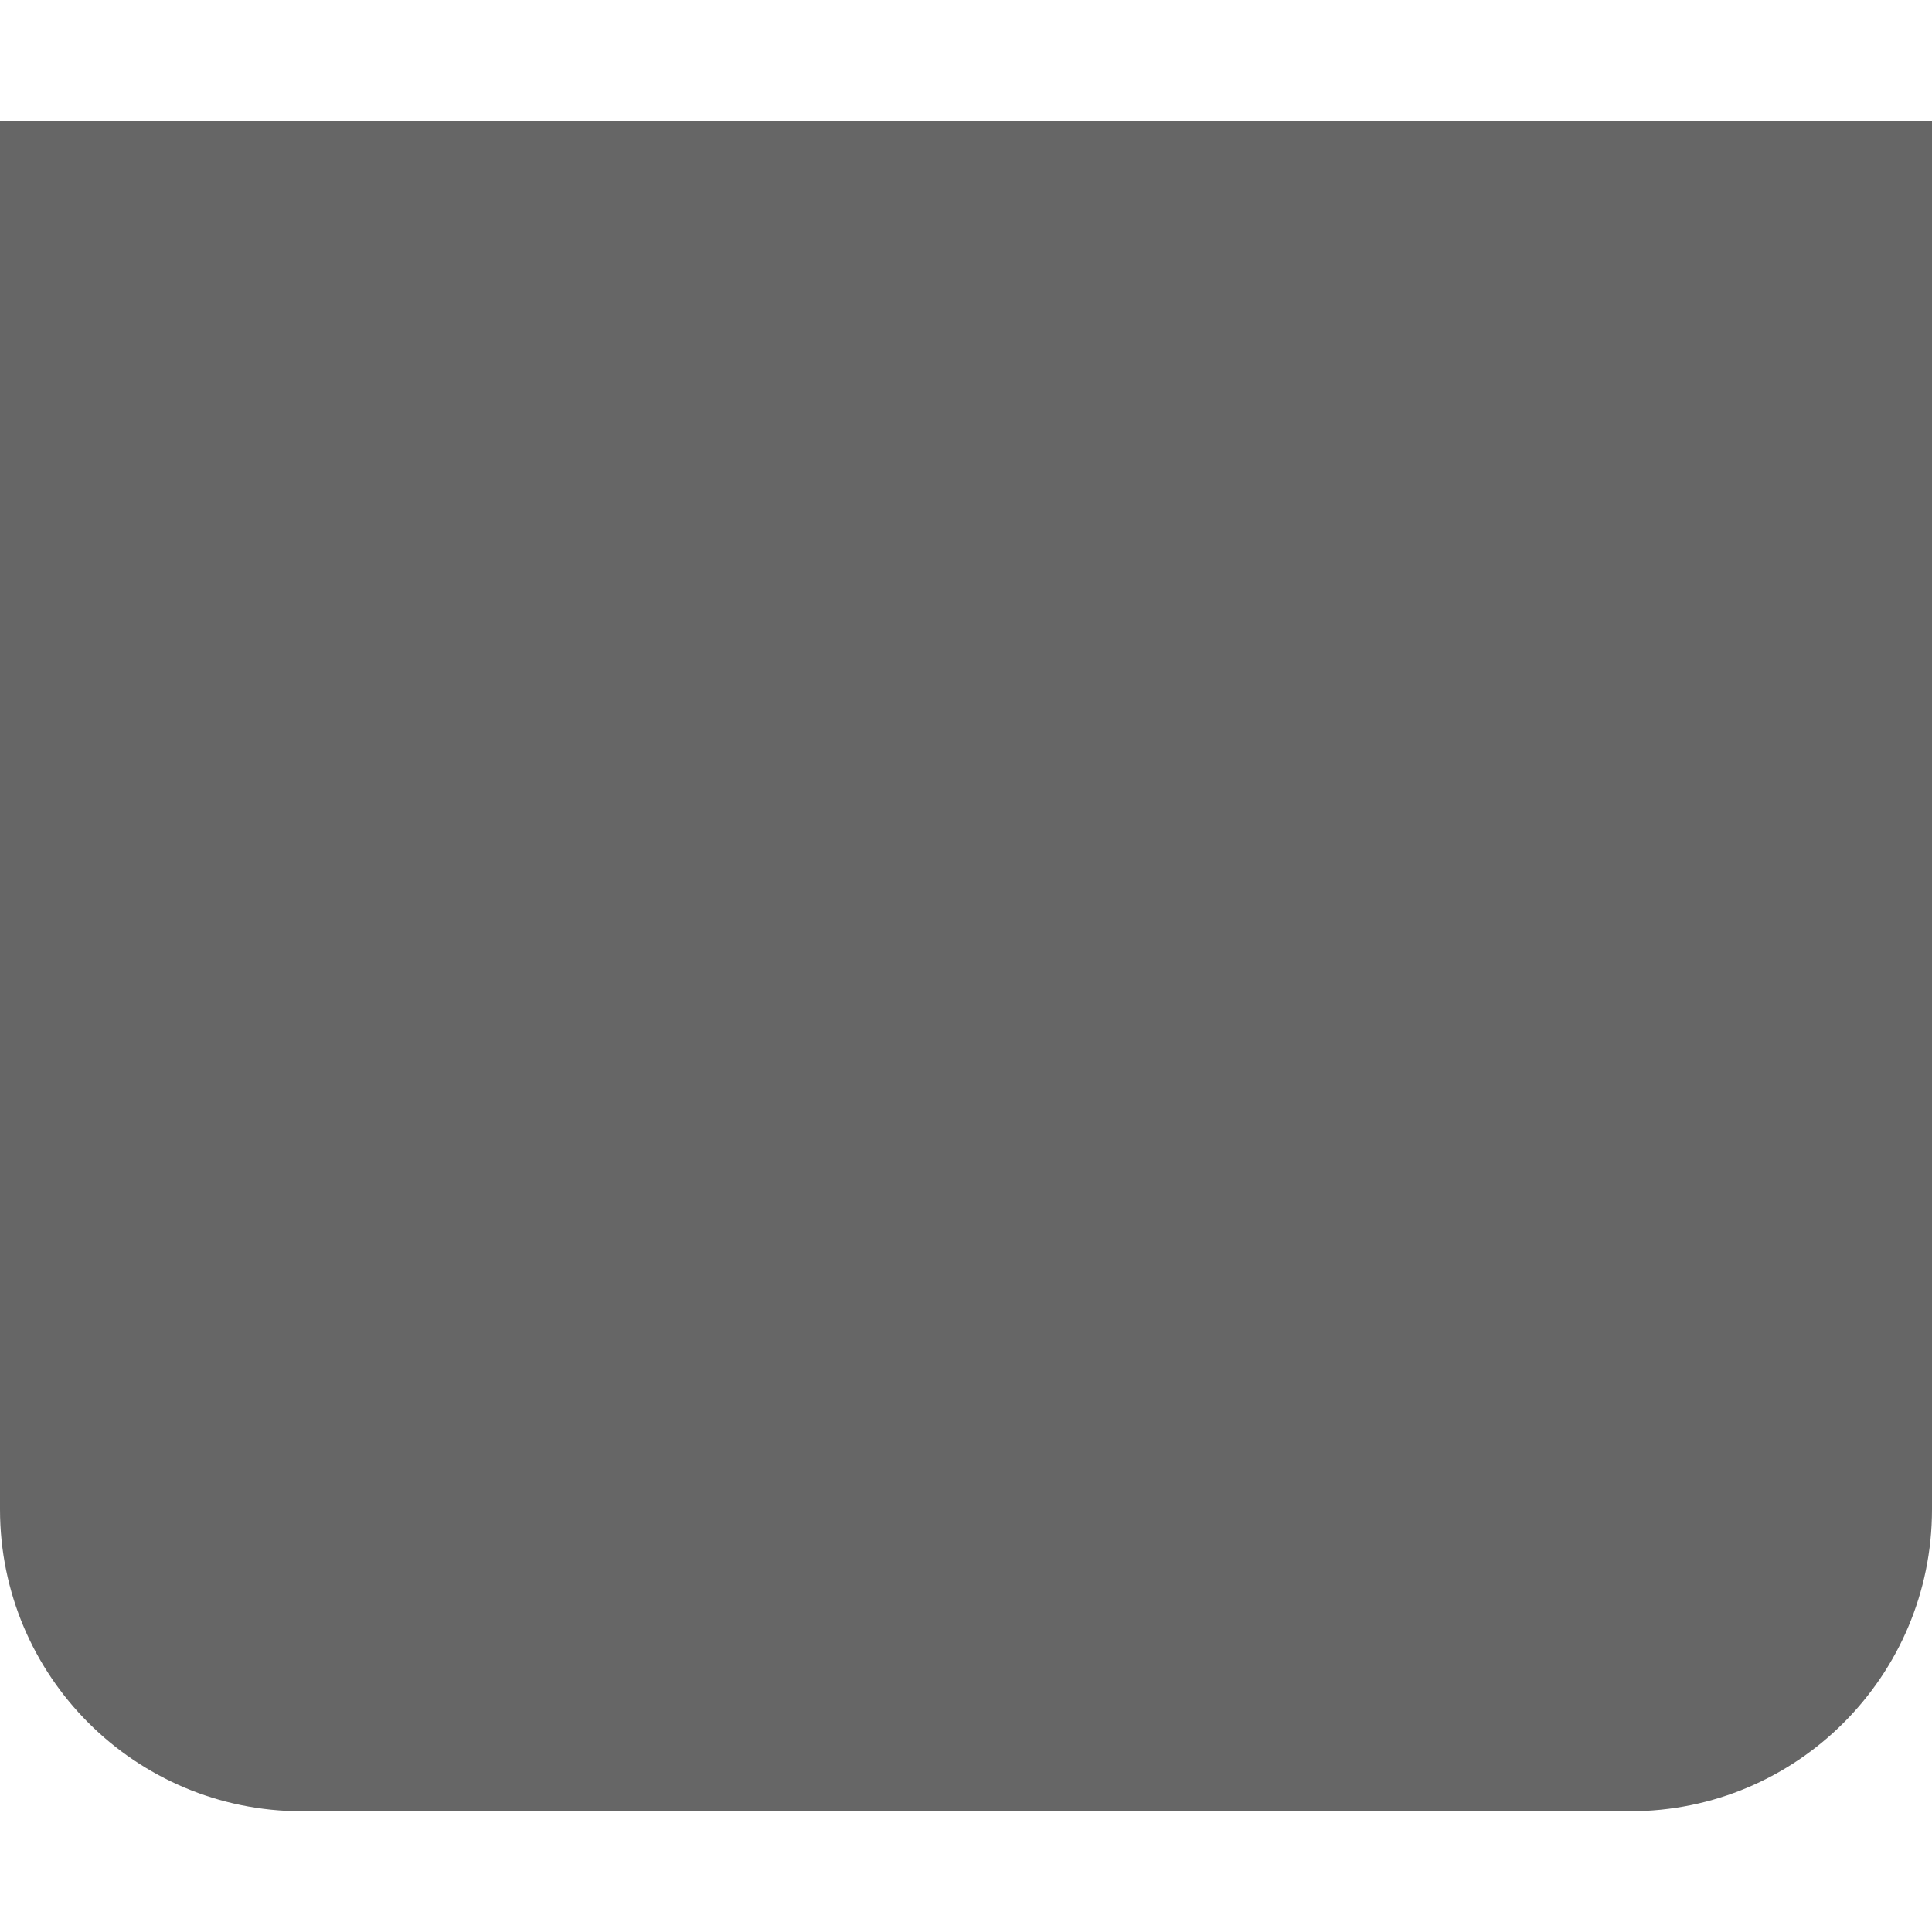
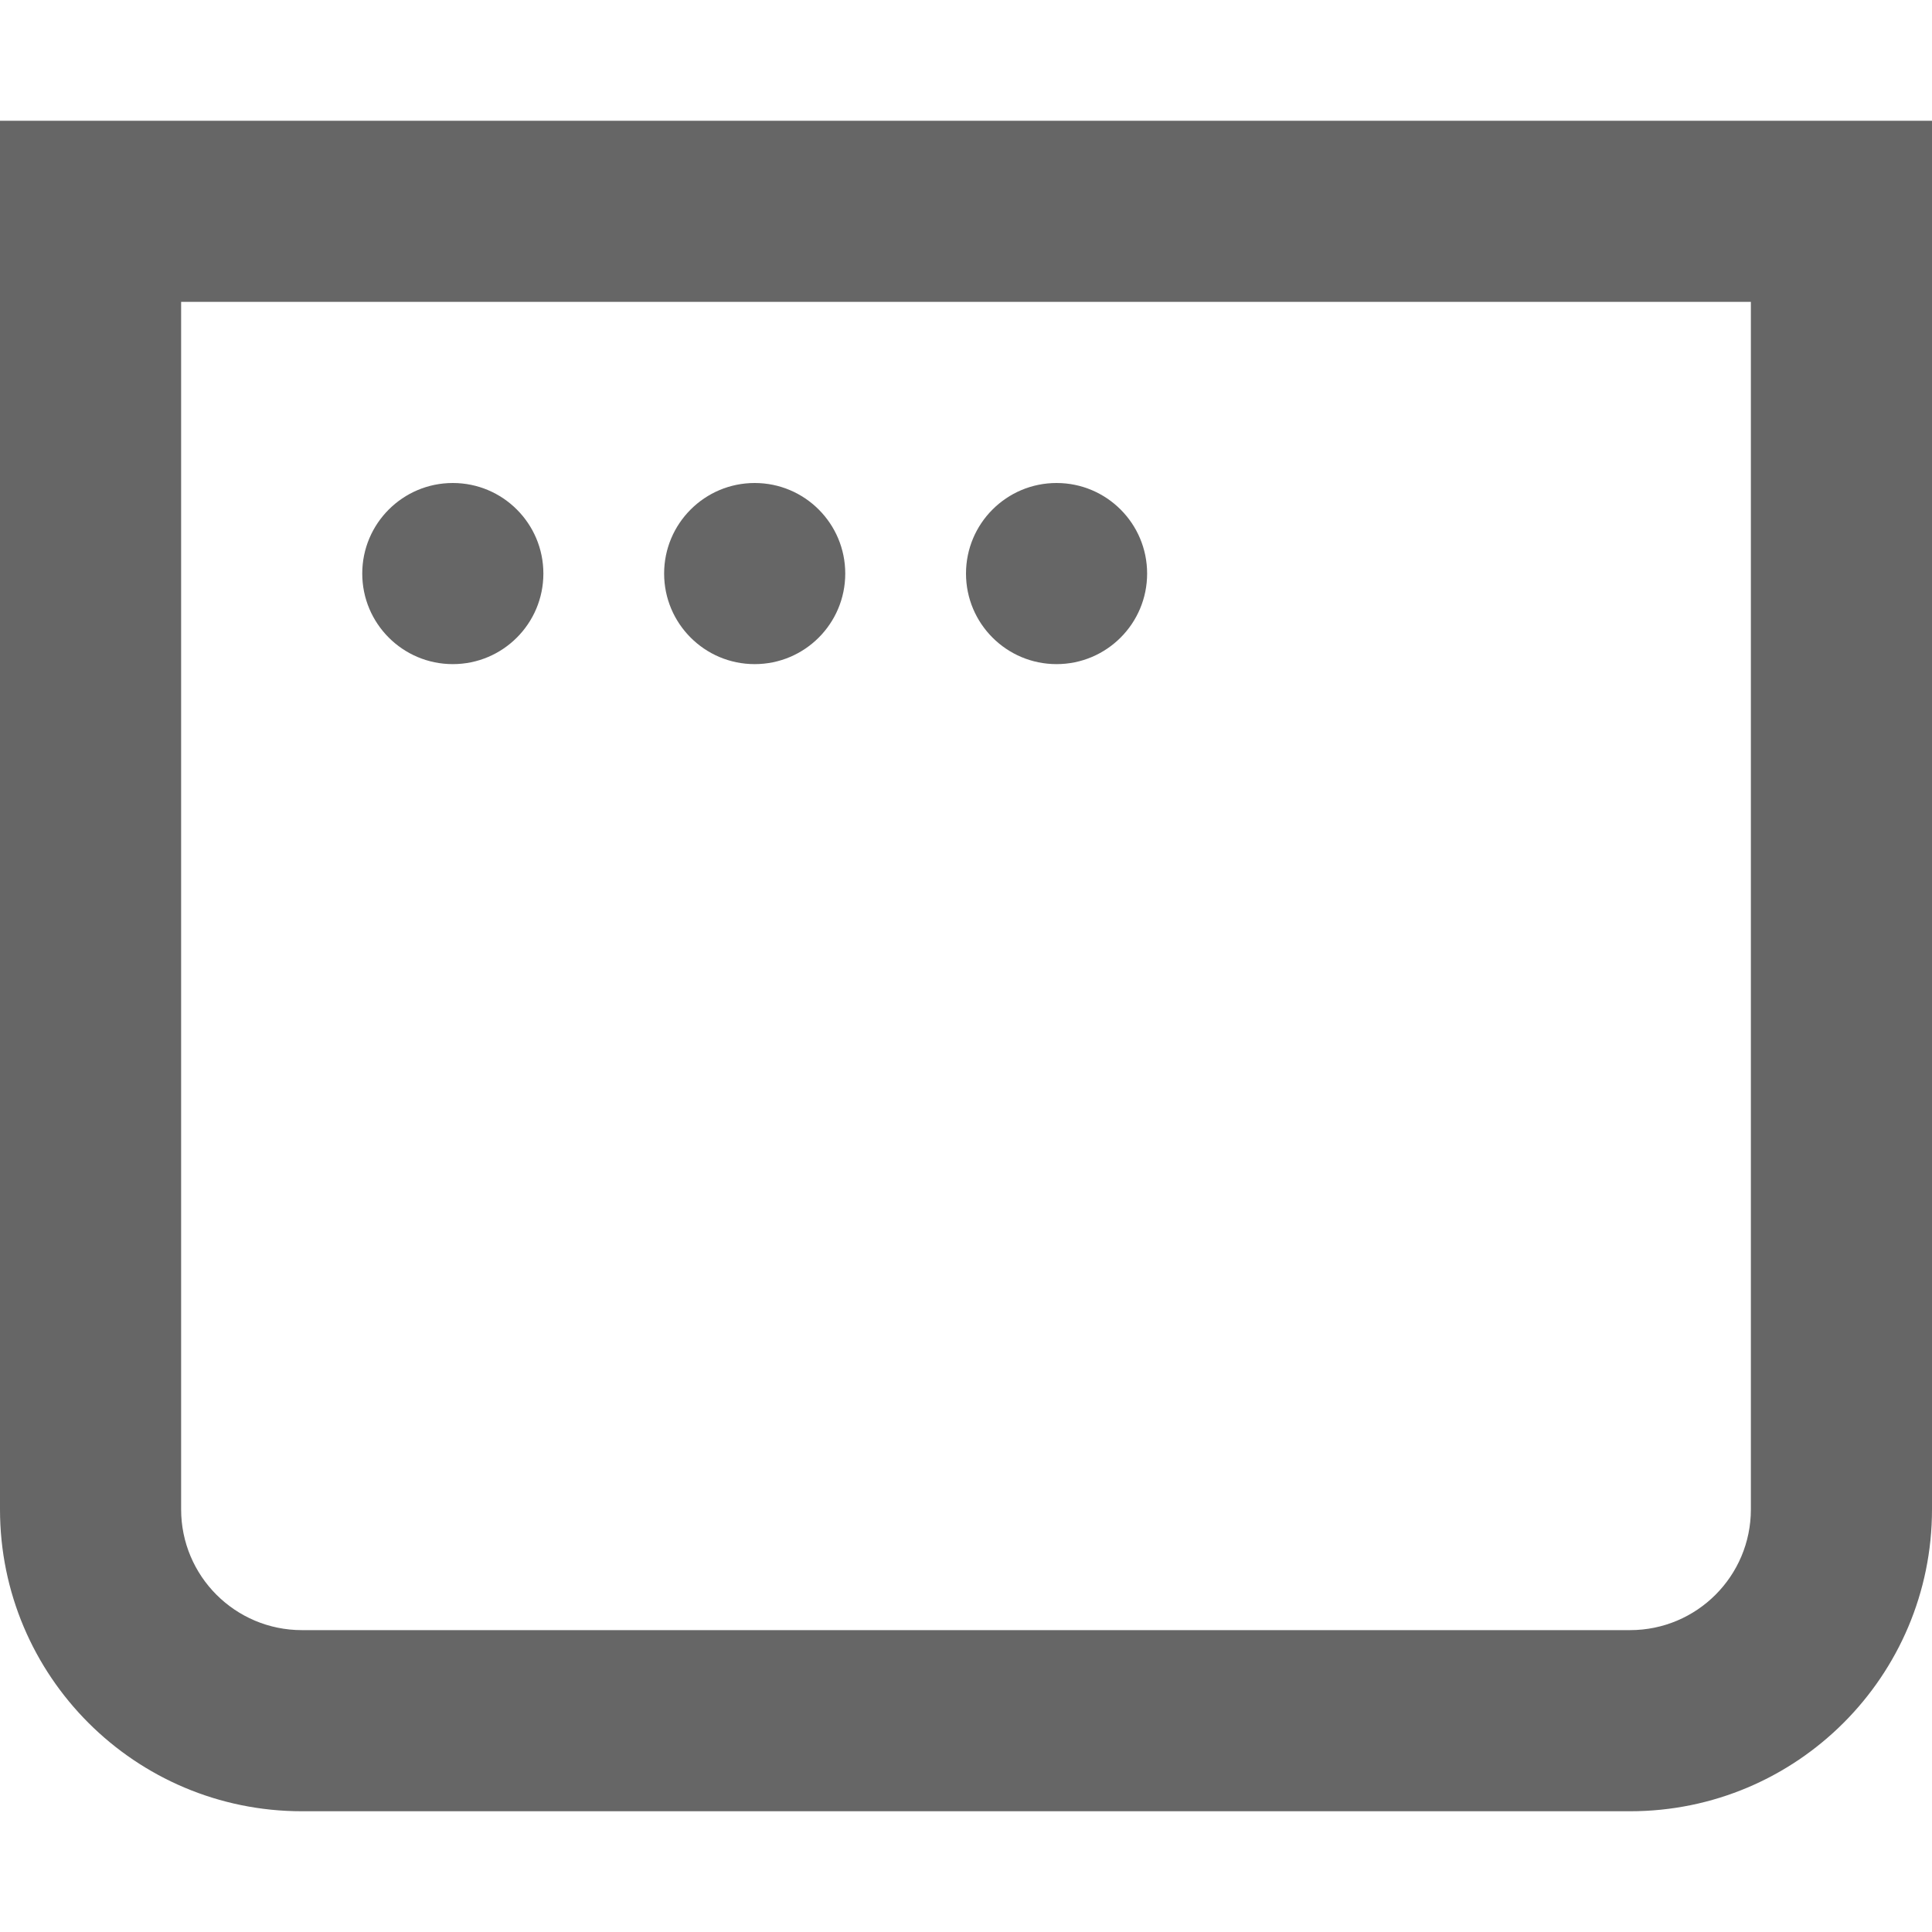
<svg xmlns="http://www.w3.org/2000/svg" fill="none" viewBox="0 0 16 16">
-   <path fillRule="evenodd" clipRule="evenodd" d="M1.5 2.5h13v10a1 1 0 0 1-1 1h-11a1 1 0 0 1-1-1zM0 1h16v11.5a2.5 2.5 0 0 1-2.5 2.5h-11A2.5 2.5 0 0 1 0 12.5zm3.75 4.5a.75.75 0 1 0 0-1.5.75.75 0 0 0 0 1.5M7 4.75a.75.75 0 1 1-1.5 0 .75.75 0 0 1 1.5 0m1.75.75a.75.75 0 1 0 0-1.5.75.75 0 0 0 0 1.5" fill="#666" />
+   <path fill-rule="evenodd" clip-rule="evenodd" d="M1.5 2.5h13v10a1 1 0 0 1-1 1h-11a1 1 0 0 1-1-1zM0 1h16v11.5a2.5 2.5 0 0 1-2.5 2.5h-11A2.5 2.5 0 0 1 0 12.5zm3.75 4.5a.75.75 0 1 0 0-1.5.75.75 0 0 0 0 1.5M7 4.75a.75.75 0 1 1-1.5 0 .75.75 0 0 1 1.5 0m1.75.75a.75.75 0 1 0 0-1.5.75.75 0 0 0 0 1.5" fill="#666" />
</svg>
